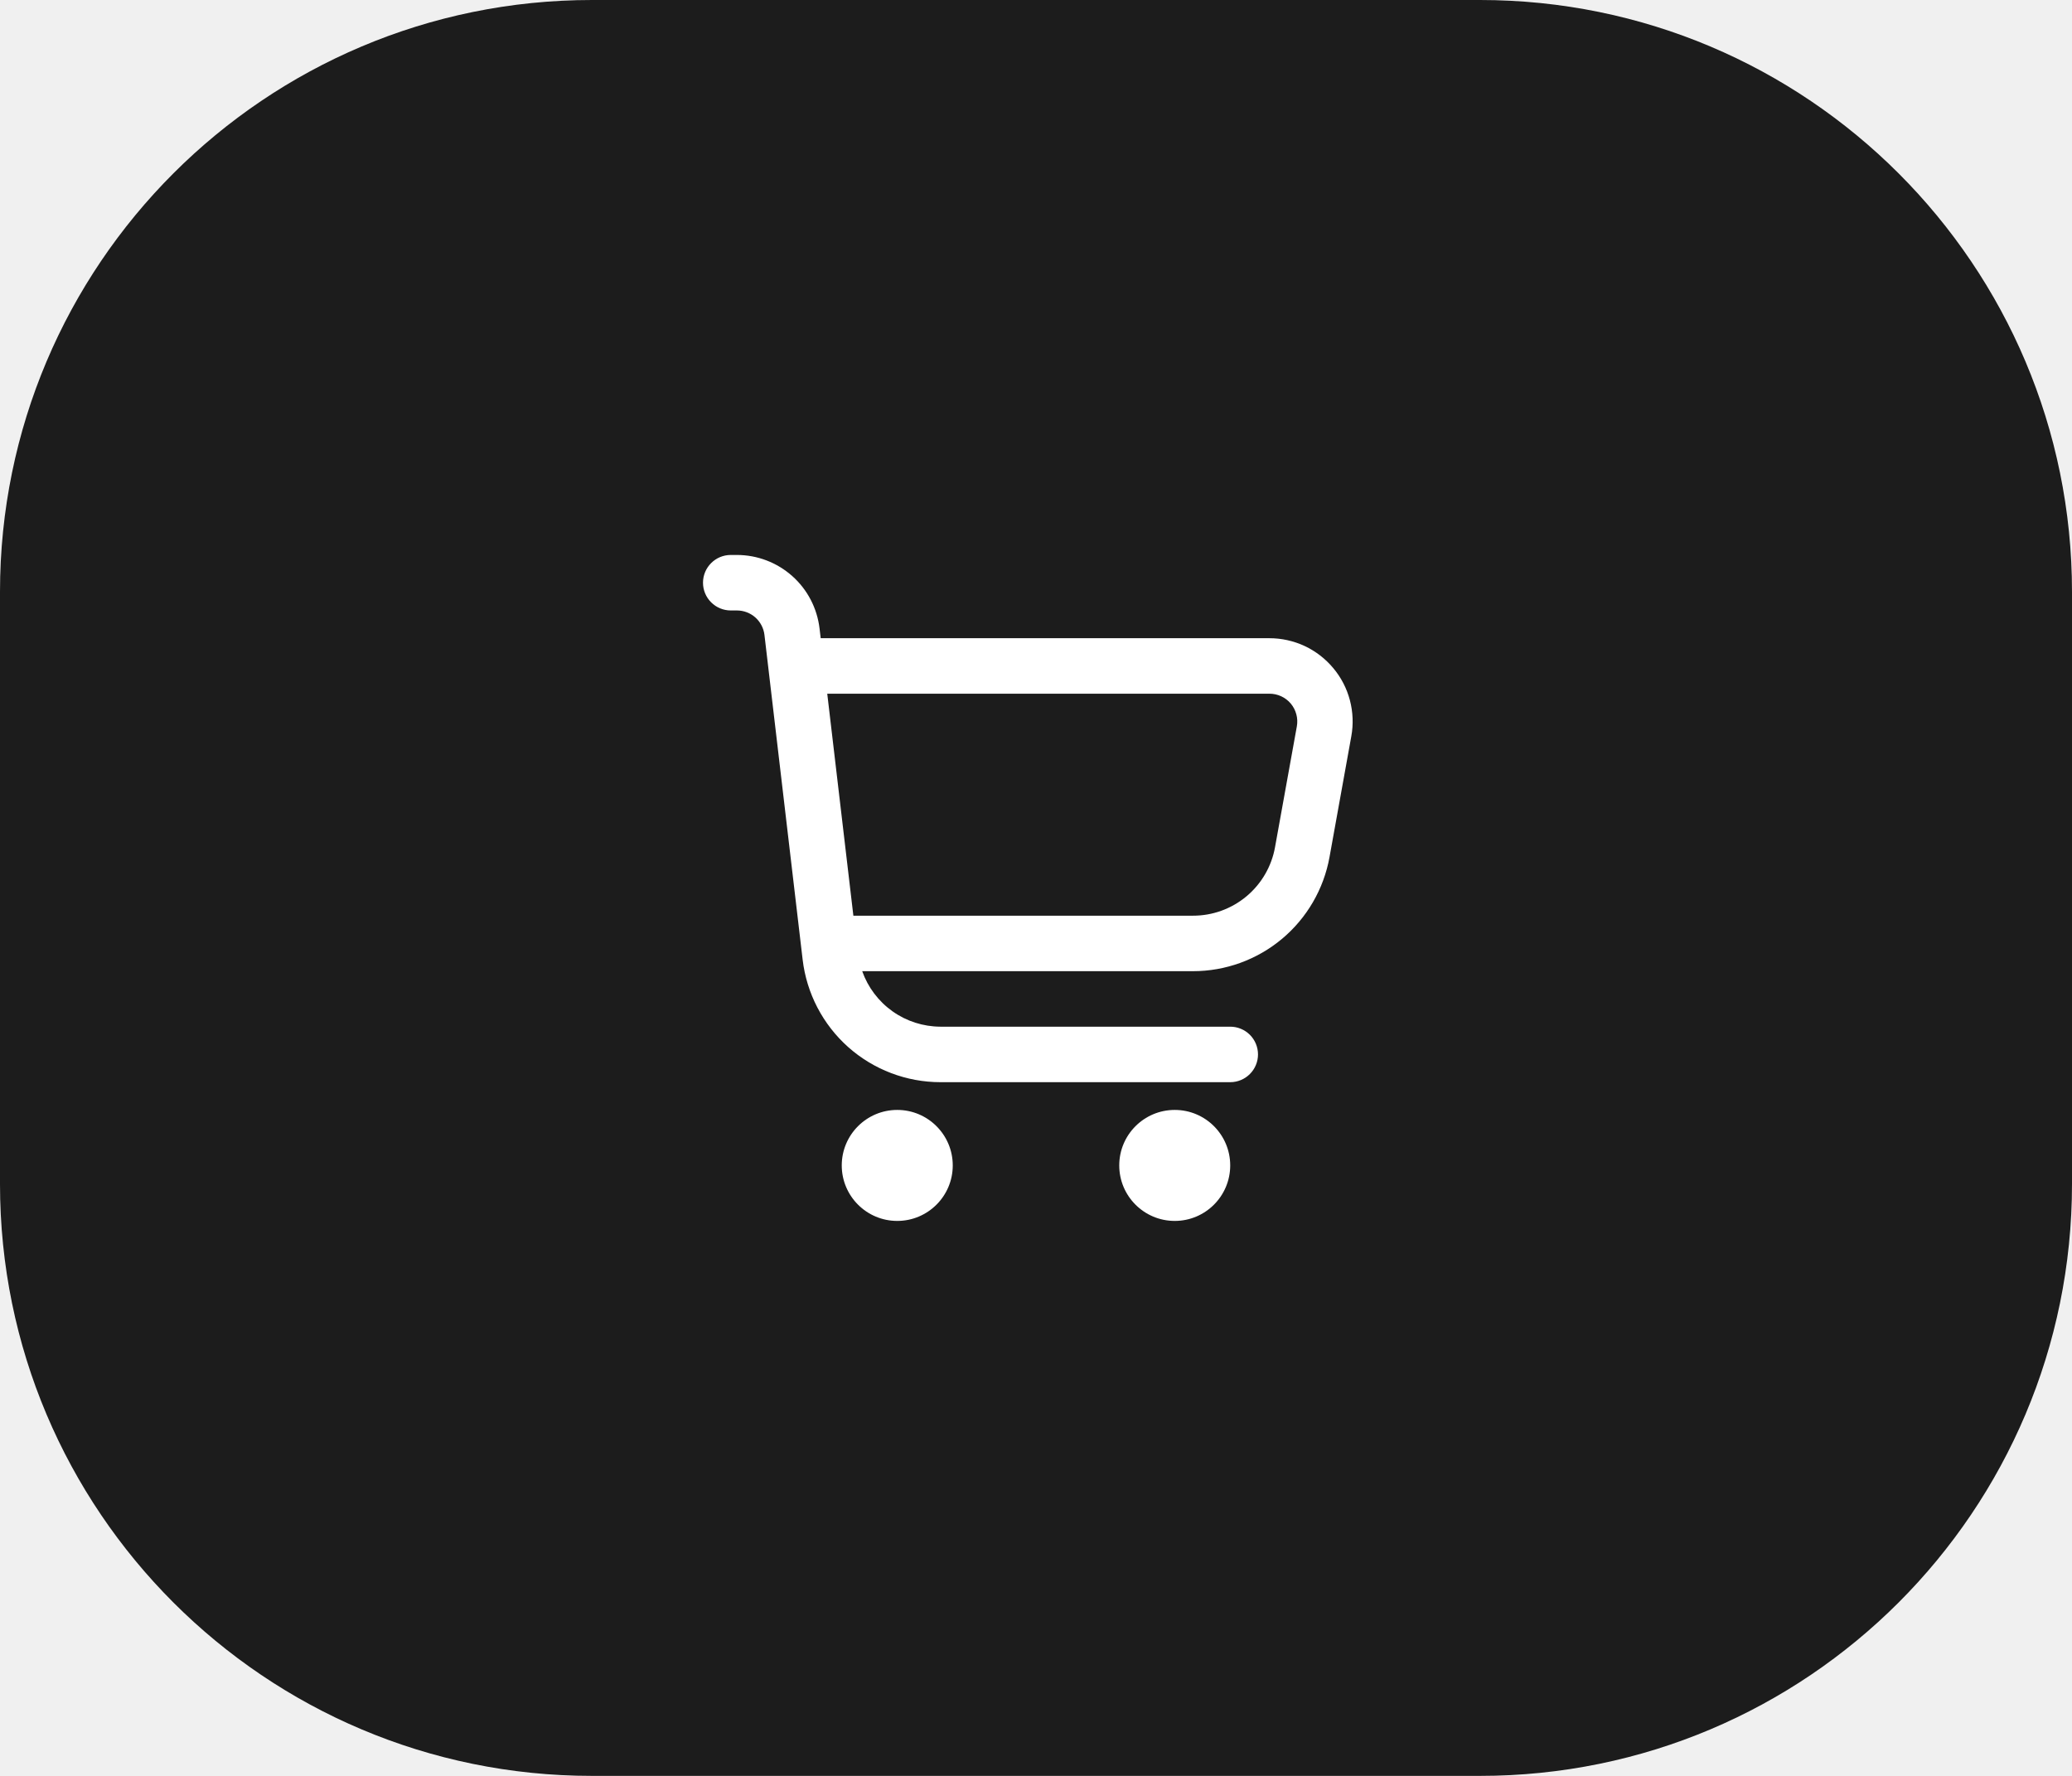
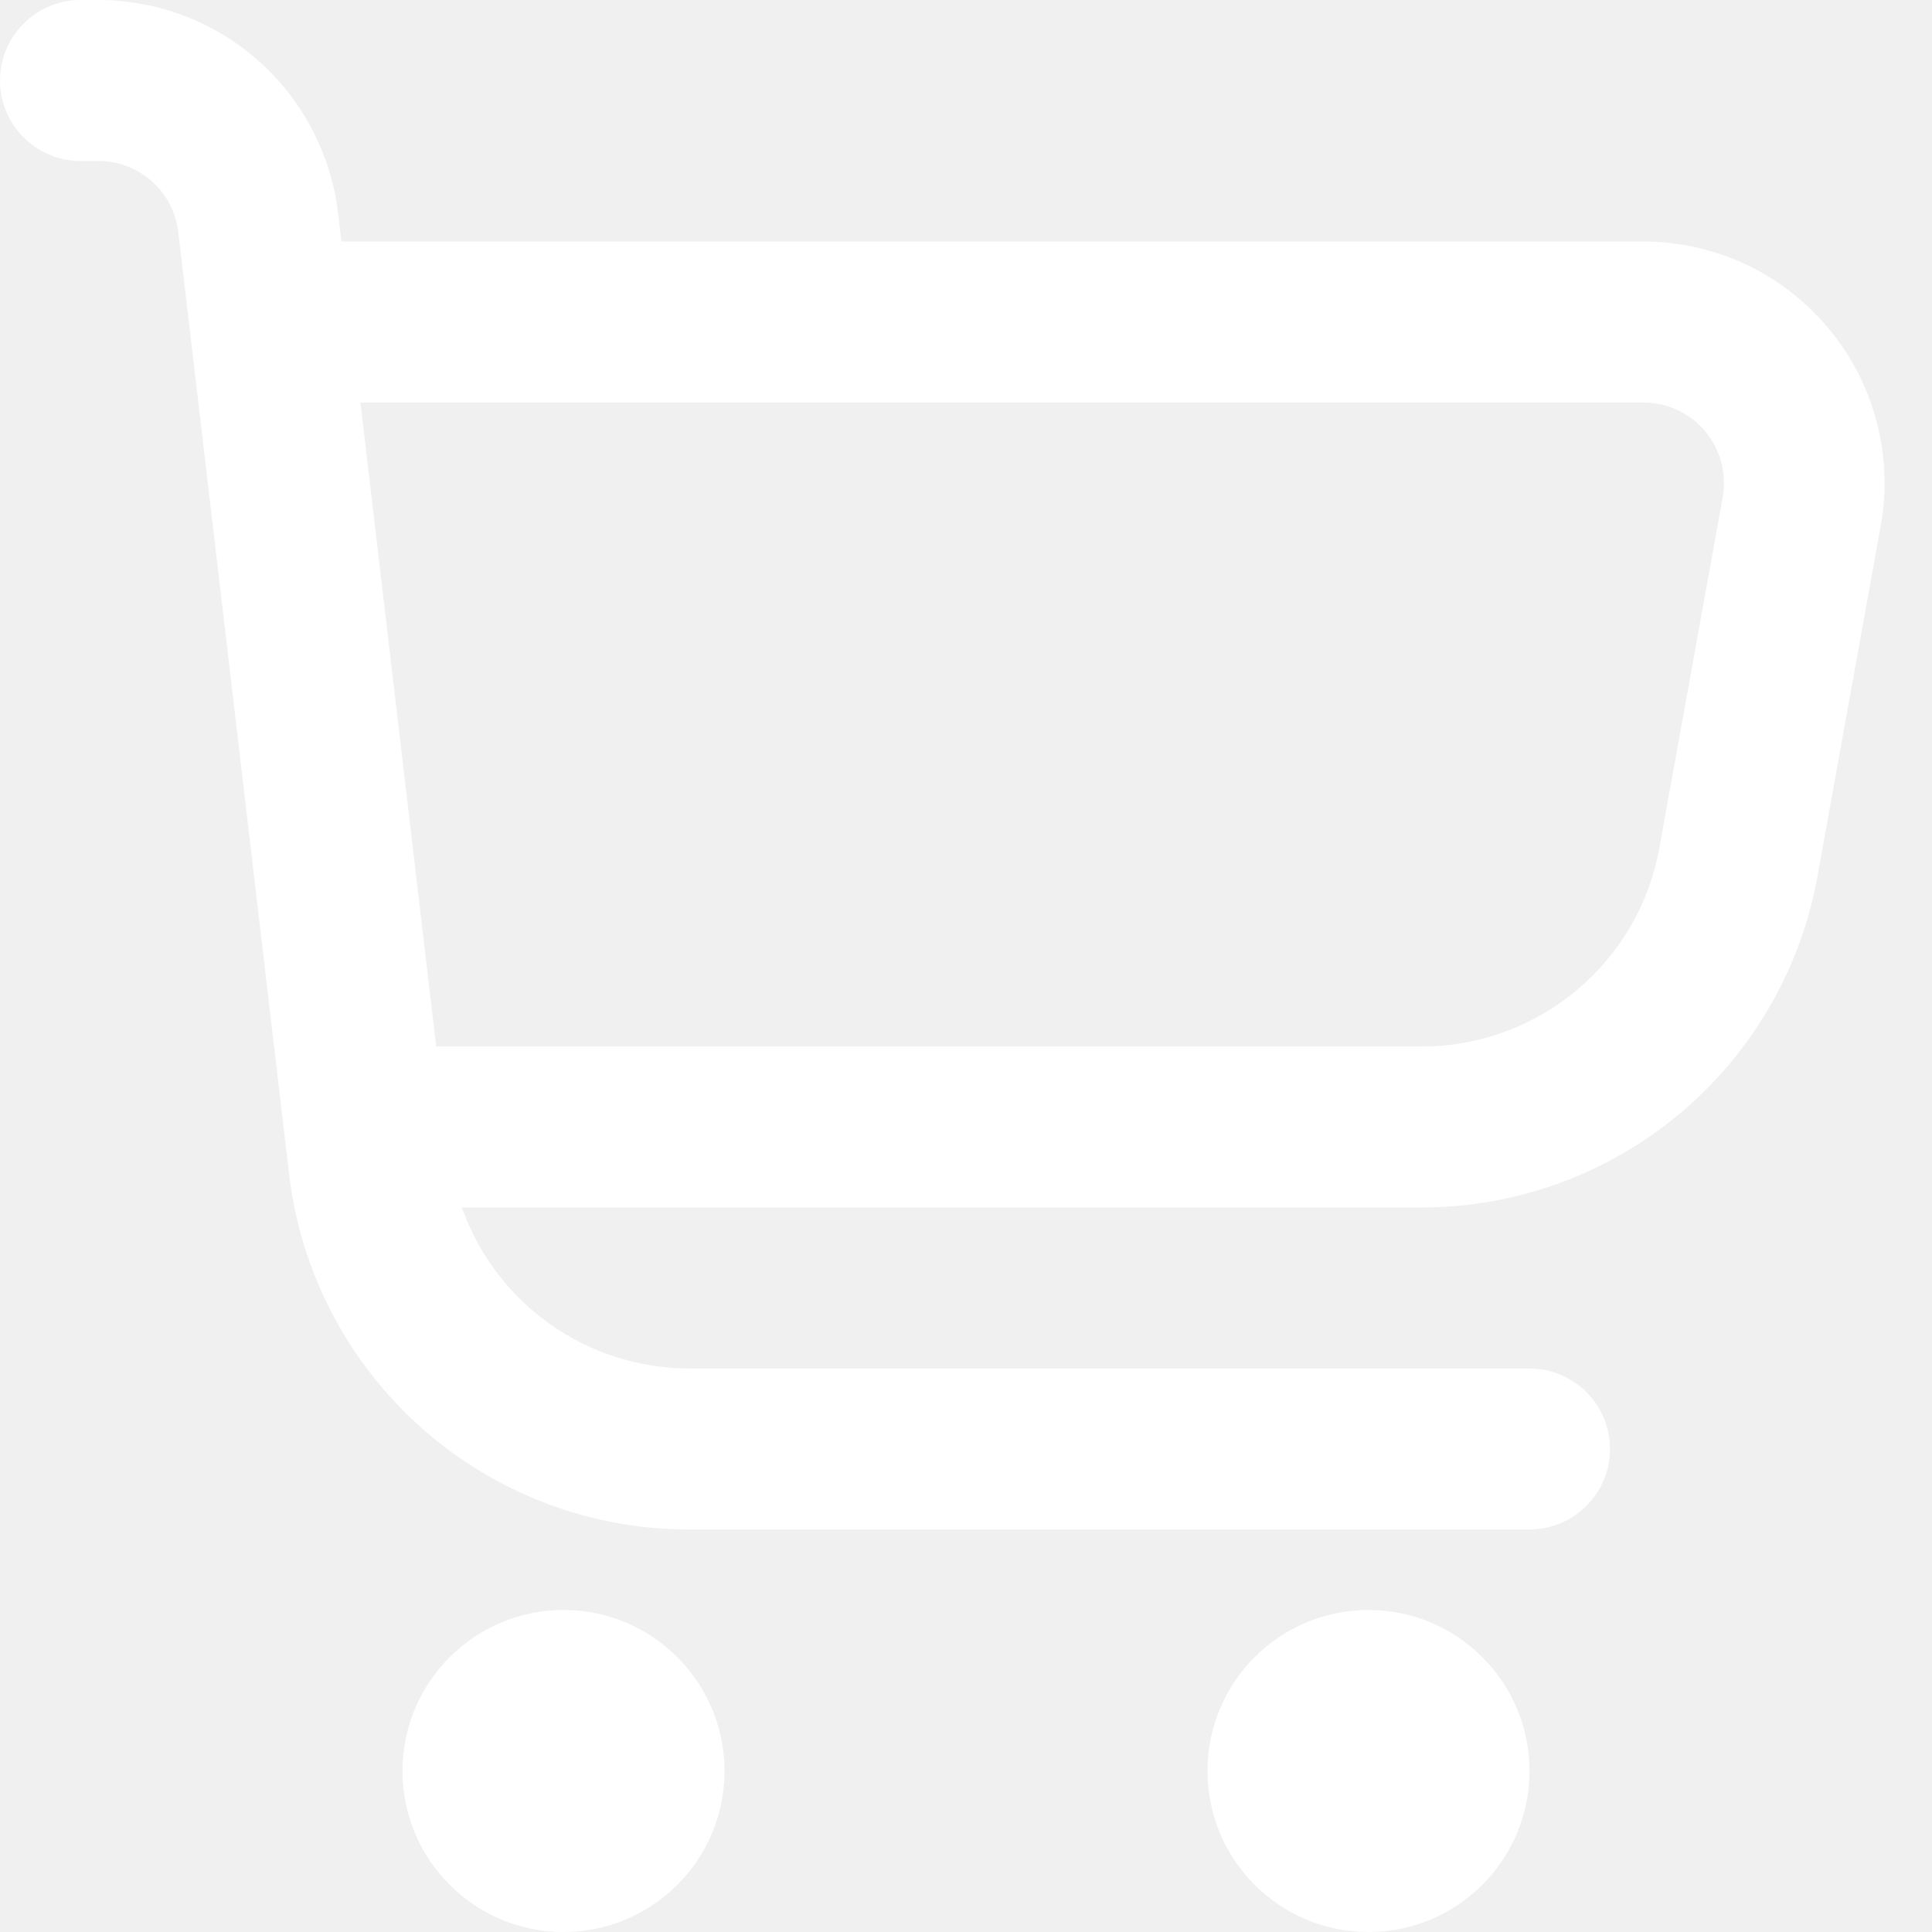
- <svg xmlns="http://www.w3.org/2000/svg" width="56" height="48" viewBox="0 0 56 48" fill="none">
-   <path d="M0 16C0 7.163 7.163 0 16 0H40C48.837 0 56 7.163 56 16V32C56 40.837 48.837 48 40 48H16C7.163 48 0 40.837 0 32V16Z" fill="#1C1C1C" />
-   <path d="M36.034 18.058C35.823 17.805 35.559 17.601 35.261 17.461C34.962 17.322 34.637 17.25 34.307 17.25H22.181L22.15 16.987C22.085 16.439 21.823 15.935 21.411 15.569C20.999 15.203 20.467 15 19.916 15H19.75C19.551 15 19.36 15.079 19.22 15.22C19.079 15.36 19 15.551 19 15.75C19 15.949 19.079 16.14 19.22 16.28C19.36 16.421 19.551 16.5 19.75 16.5H19.916C20.1 16.5 20.277 16.567 20.415 16.689C20.552 16.812 20.64 16.98 20.661 17.162L21.693 25.937C21.8 26.849 22.239 27.691 22.925 28.302C23.612 28.912 24.499 29.25 25.418 29.25H33.25C33.449 29.25 33.639 29.171 33.78 29.03C33.921 28.889 34 28.699 34 28.5C34 28.301 33.921 28.11 33.78 27.969C33.639 27.829 33.449 27.75 33.25 27.75H25.418C24.953 27.748 24.501 27.604 24.122 27.335C23.744 27.066 23.457 26.687 23.303 26.25H32.242C33.122 26.25 33.973 25.941 34.648 25.377C35.322 24.813 35.777 24.03 35.933 23.165L36.522 19.9C36.581 19.576 36.567 19.243 36.483 18.924C36.399 18.606 36.246 18.31 36.034 18.058ZM35.05 19.633L34.46 22.899C34.367 23.419 34.093 23.889 33.688 24.227C33.282 24.566 32.77 24.751 32.242 24.75H23.064L22.358 18.75H34.307C34.417 18.749 34.526 18.773 34.626 18.819C34.726 18.865 34.815 18.933 34.886 19.017C34.957 19.102 35.008 19.201 35.036 19.307C35.065 19.414 35.069 19.525 35.05 19.633Z" fill="white" />
-   <path d="M24.25 33C25.078 33 25.75 32.328 25.75 31.5C25.75 30.672 25.078 30 24.25 30C23.422 30 22.75 30.672 22.75 31.5C22.75 32.328 23.422 33 24.25 33Z" fill="white" />
-   <path d="M31.75 33C32.578 33 33.249 32.328 33.249 31.5C33.249 30.672 32.578 30 31.75 30C30.921 30 30.25 30.672 30.25 31.5C30.25 32.328 30.921 33 31.75 33Z" fill="white" />
+ <svg xmlns="http://www.w3.org/2000/svg" width="18" height="18" viewBox="0 0 18 18" fill="none">
+   <path d="M17.034 3.058C16.823 2.805 16.559 2.601 16.261 2.461C15.962 2.322 15.637 2.25 15.307 2.25H3.181L3.15 1.987C3.085 1.44 2.822 0.935 2.411 0.569C1.999 0.203 1.467 0 0.916 0L0.75 0C0.551 0 0.36 0.079 0.22 0.22C0.079 0.36 0 0.551 0 0.75C0 0.949 0.079 1.14 0.22 1.28C0.36 1.421 0.551 1.5 0.75 1.5H0.916C1.1 1.5 1.277 1.567 1.415 1.689C1.552 1.812 1.64 1.98 1.661 2.162L2.693 10.937C2.8 11.85 3.239 12.691 3.925 13.302C4.612 13.912 5.499 14.25 6.418 14.25H14.25C14.448 14.25 14.639 14.171 14.78 14.03C14.921 13.889 15 13.699 15 13.5C15 13.301 14.921 13.11 14.78 12.969C14.639 12.829 14.448 12.75 14.25 12.75H6.418C5.953 12.748 5.501 12.604 5.122 12.335C4.744 12.066 4.457 11.687 4.303 11.25H13.242C14.122 11.25 14.973 10.941 15.648 10.377C16.322 9.813 16.777 9.03 16.933 8.165L17.522 4.9C17.581 4.576 17.567 4.243 17.483 3.924C17.399 3.606 17.246 3.31 17.034 3.058ZM16.05 4.633L15.46 7.899C15.367 8.419 15.093 8.889 14.688 9.227C14.282 9.566 13.771 9.751 13.242 9.75H4.064L3.358 3.75H15.307C15.417 3.749 15.526 3.773 15.626 3.819C15.726 3.865 15.815 3.933 15.886 4.017C15.957 4.102 16.008 4.201 16.036 4.307C16.065 4.414 16.069 4.525 16.05 4.633Z" fill="white" />
+   <path d="M5.25 18C6.078 18 6.75 17.328 6.75 16.5C6.75 15.672 6.078 15 5.25 15C4.422 15 3.75 15.672 3.75 16.5C3.75 17.328 4.422 18 5.25 18Z" fill="white" />
+   <path d="M12.75 18C13.578 18 14.25 17.328 14.25 16.5C14.25 15.672 13.578 15 12.75 15C11.921 15 11.25 15.672 11.25 16.5C11.25 17.328 11.921 18 12.75 18Z" fill="white" />
</svg>
